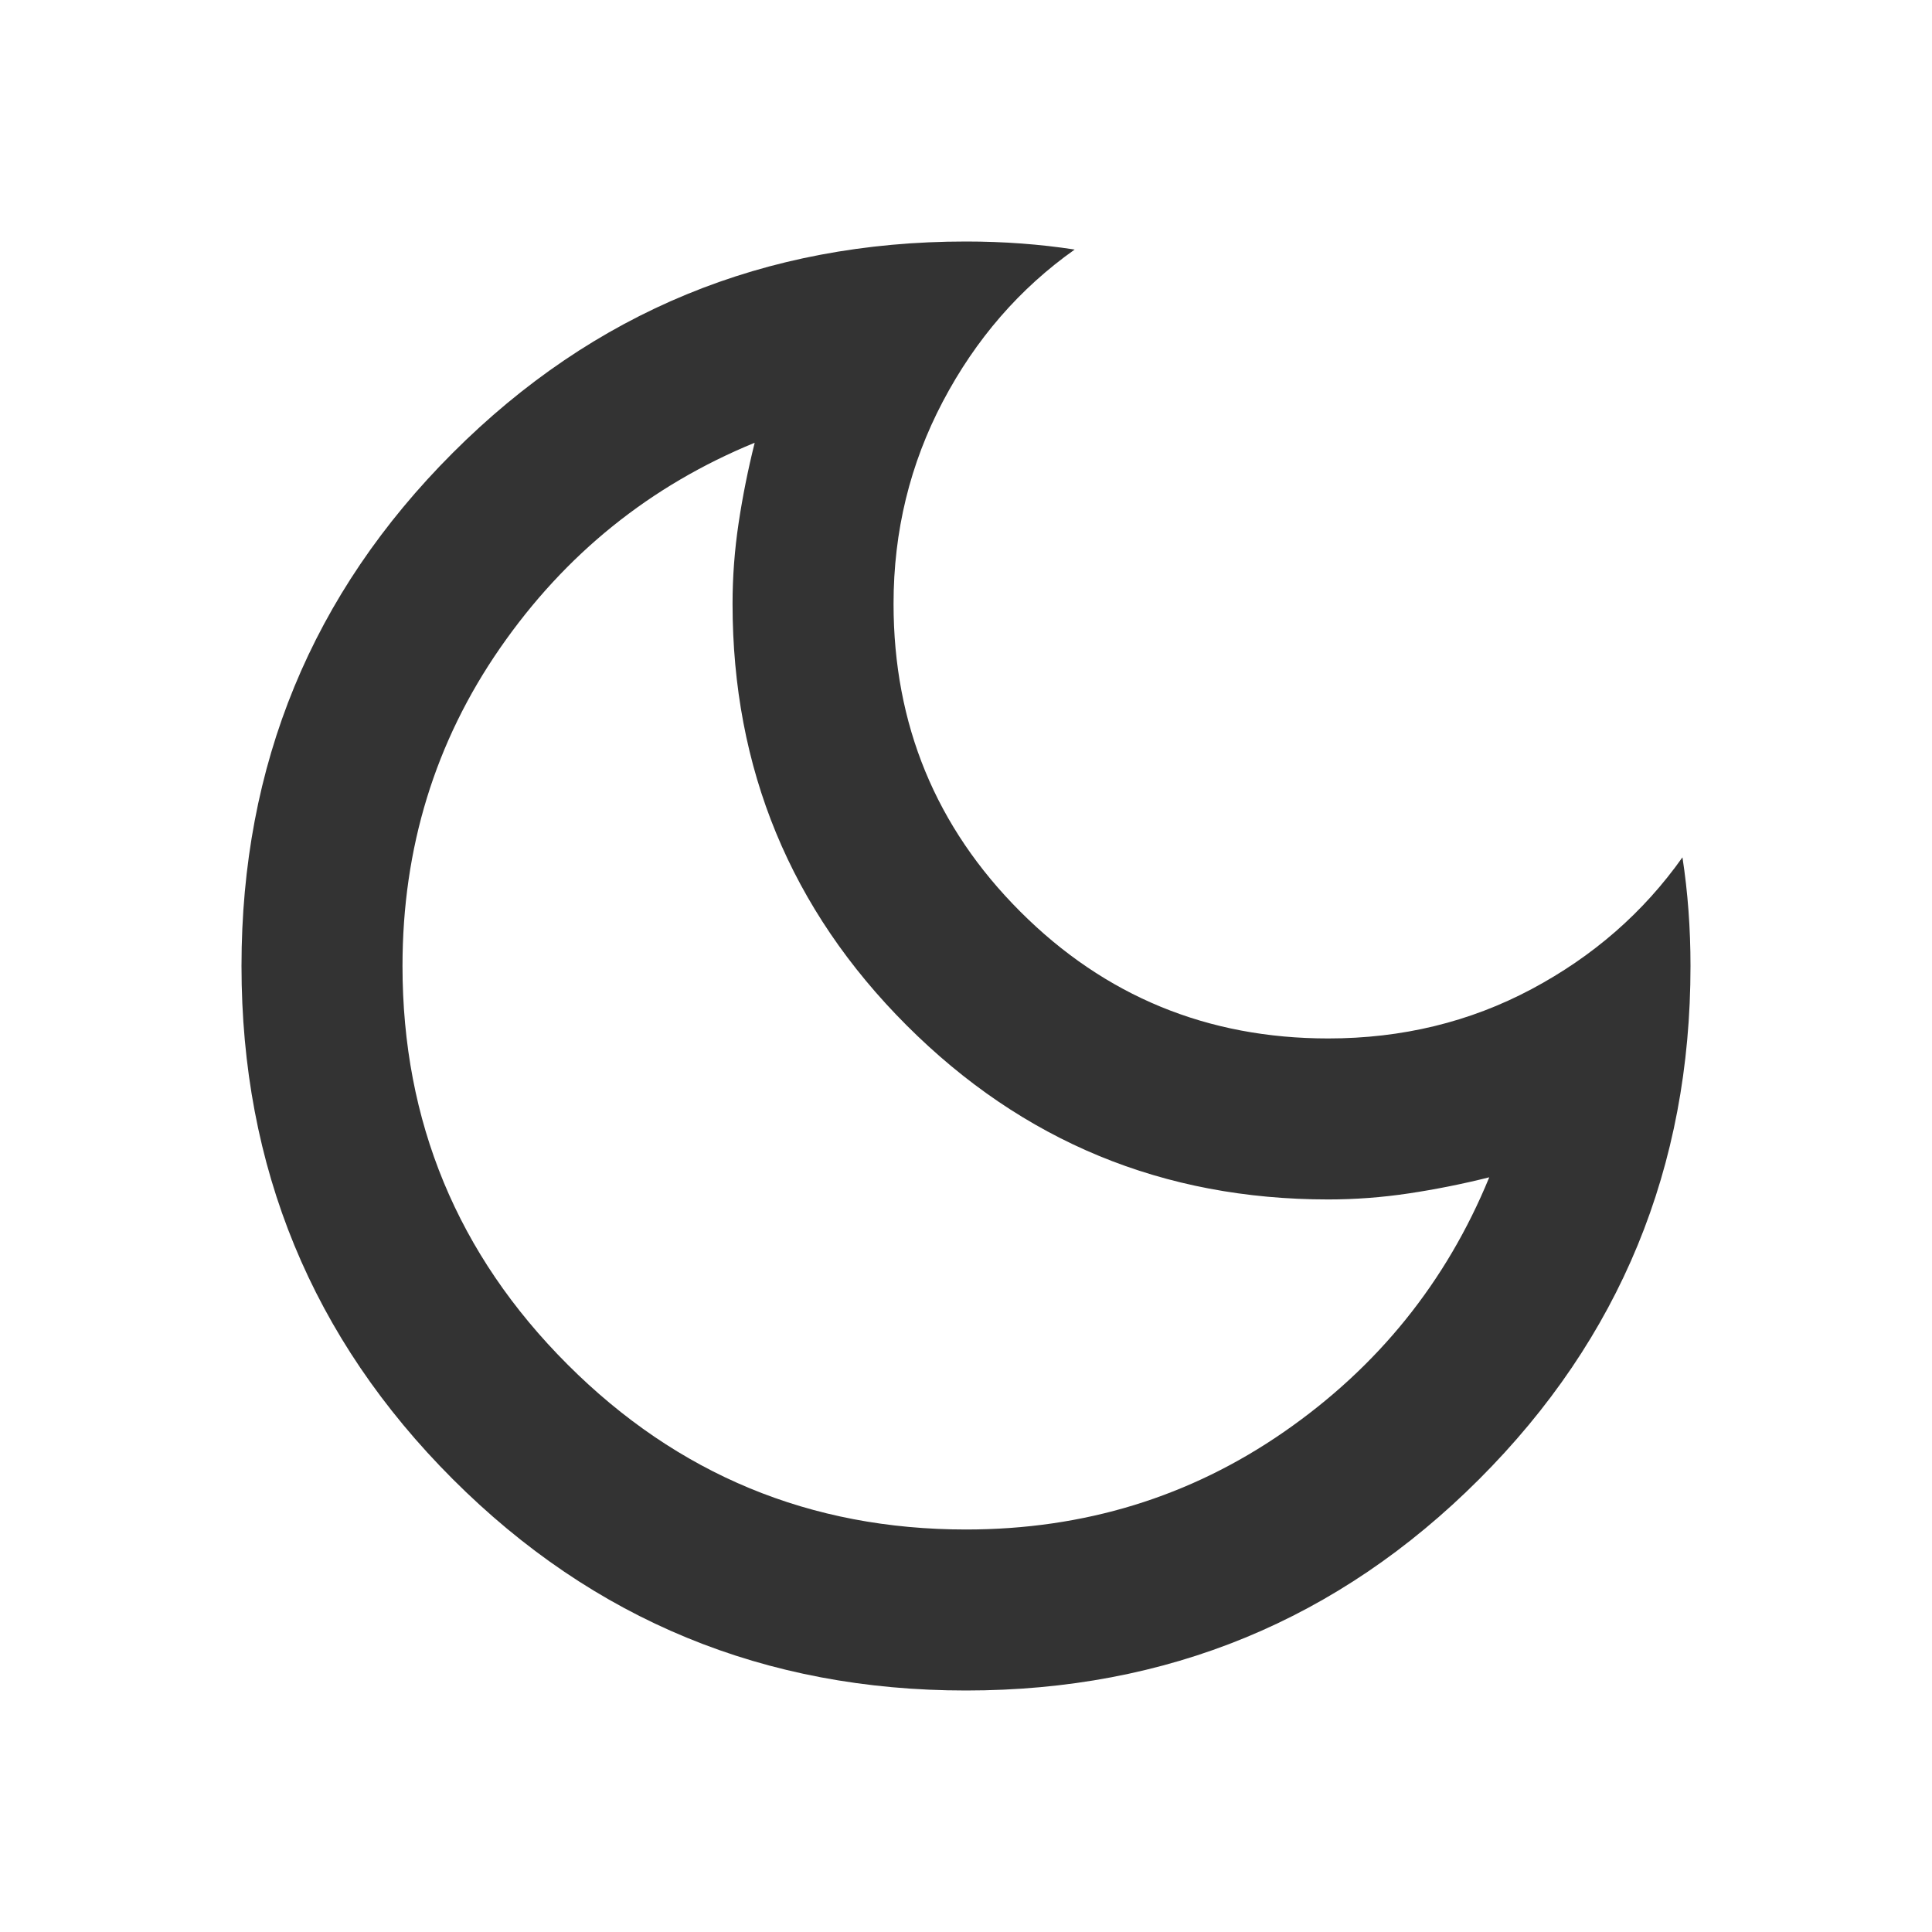
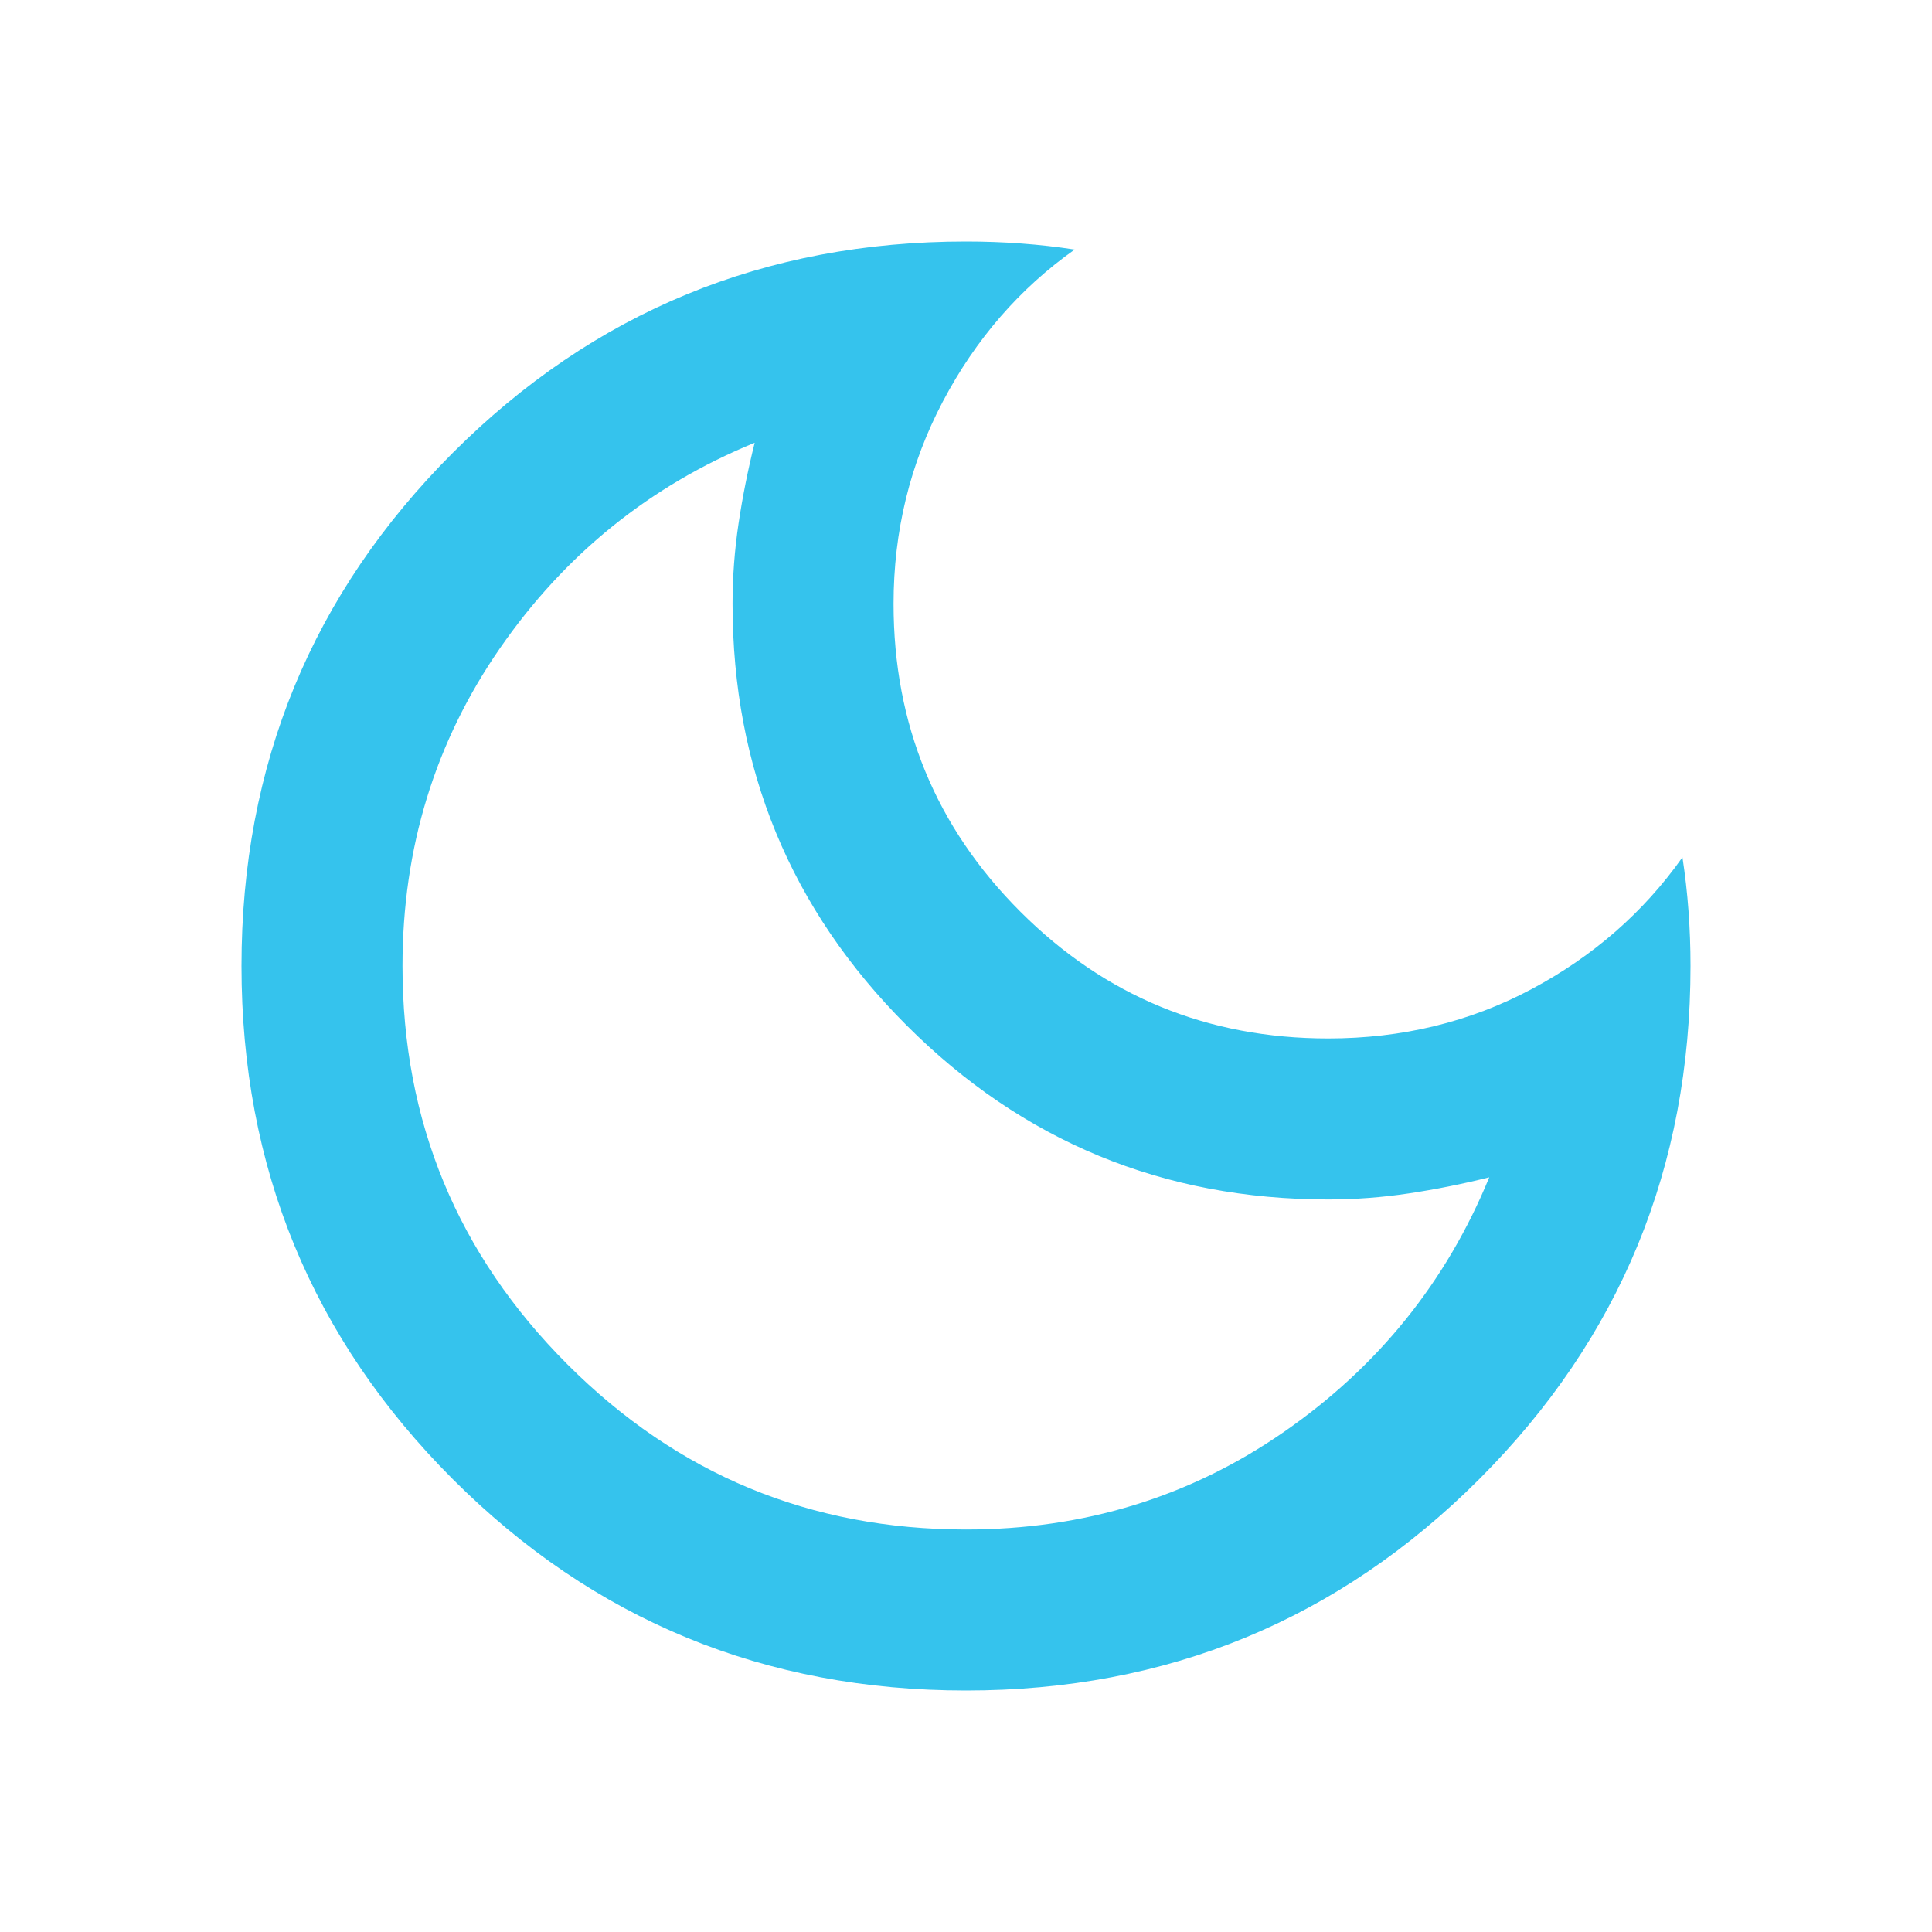
- <svg xmlns="http://www.w3.org/2000/svg" height="24px" viewBox="0 -960 960 960" width="24px" fill="#333">
+ <svg xmlns="http://www.w3.org/2000/svg" height="24px" viewBox="0 -960 960 960" width="24px" fill="#35c3ed">
  <path d="M480-120q-150 0-255-105T120-480q0-150 105-255t255-105q14 0 27.5 1t26.5 3q-41 29-65.5 75.5T444-660q0 90 63 153t153 63q55 0 101-24.5t75-65.5q2 13 3 26.5t1 27.5q0 150-105 255T480-120Zm0-80q88 0 158-48.5T740-375q-20 5-40 8t-40 3q-123 0-209.5-86.5T364-660q0-20 3-40t8-40q-78 32-126.5 102T200-480q0 116 82 198t198 82Zm-10-270Z" />
</svg>
